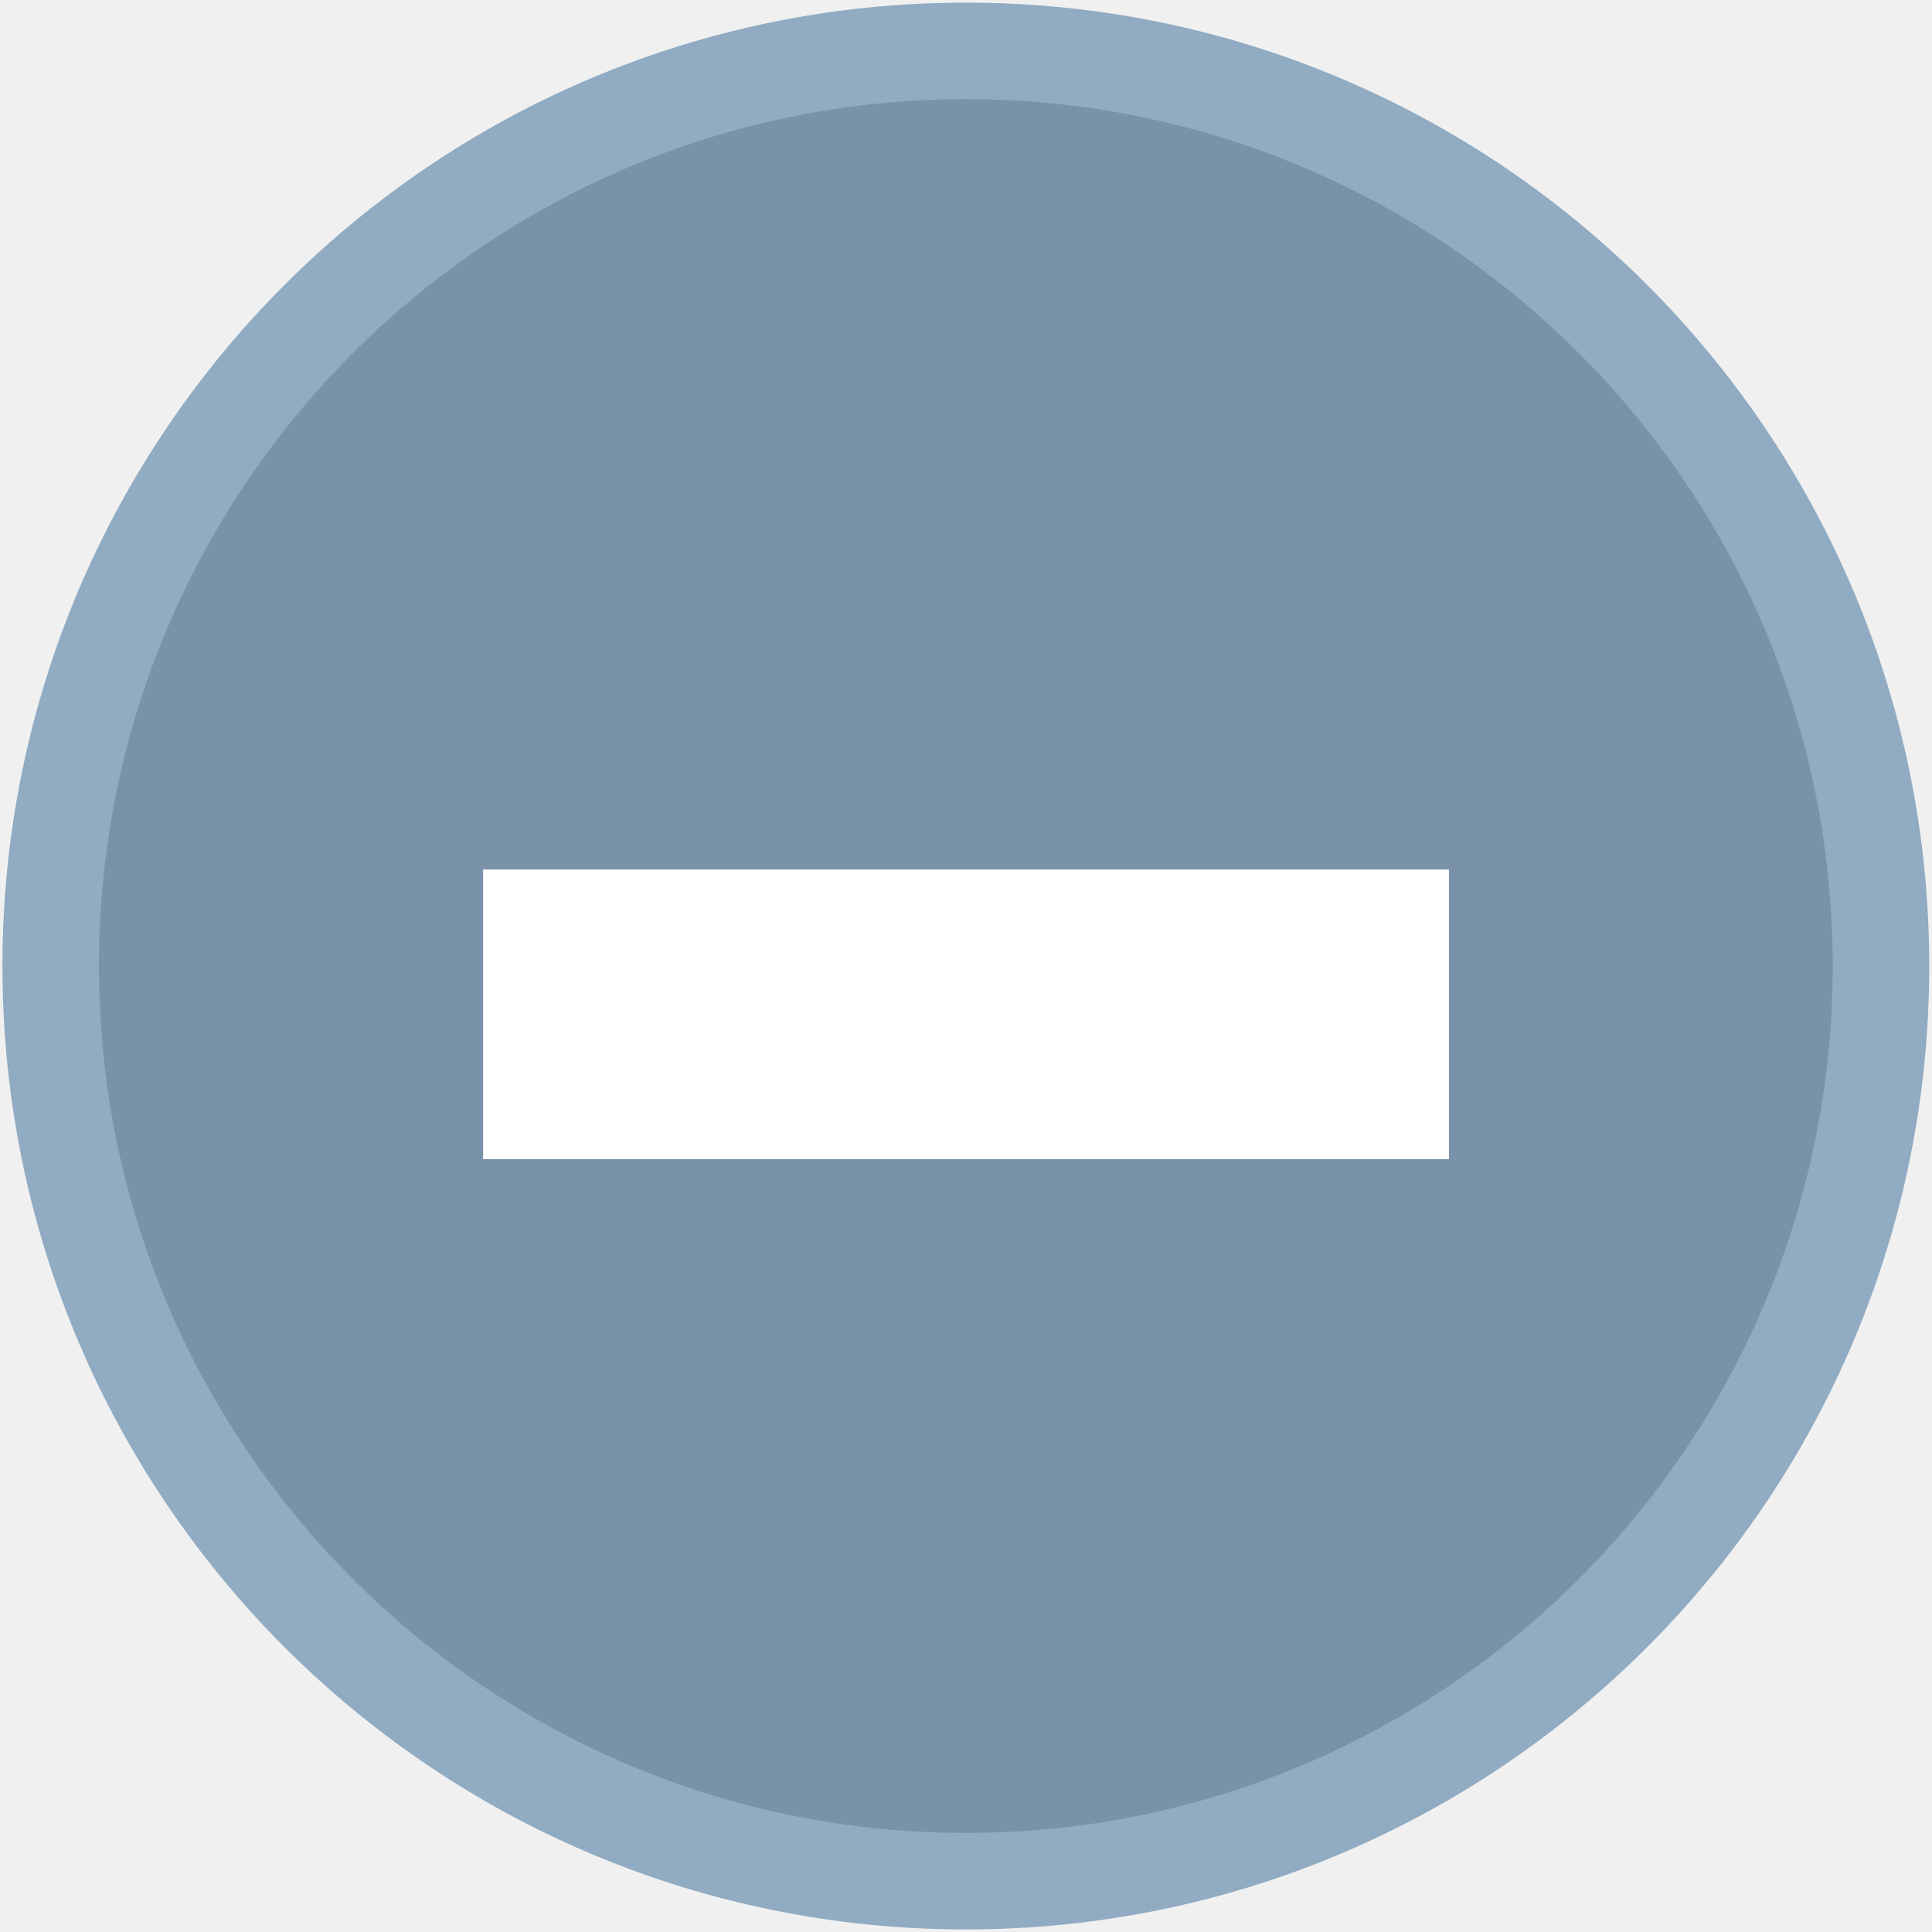
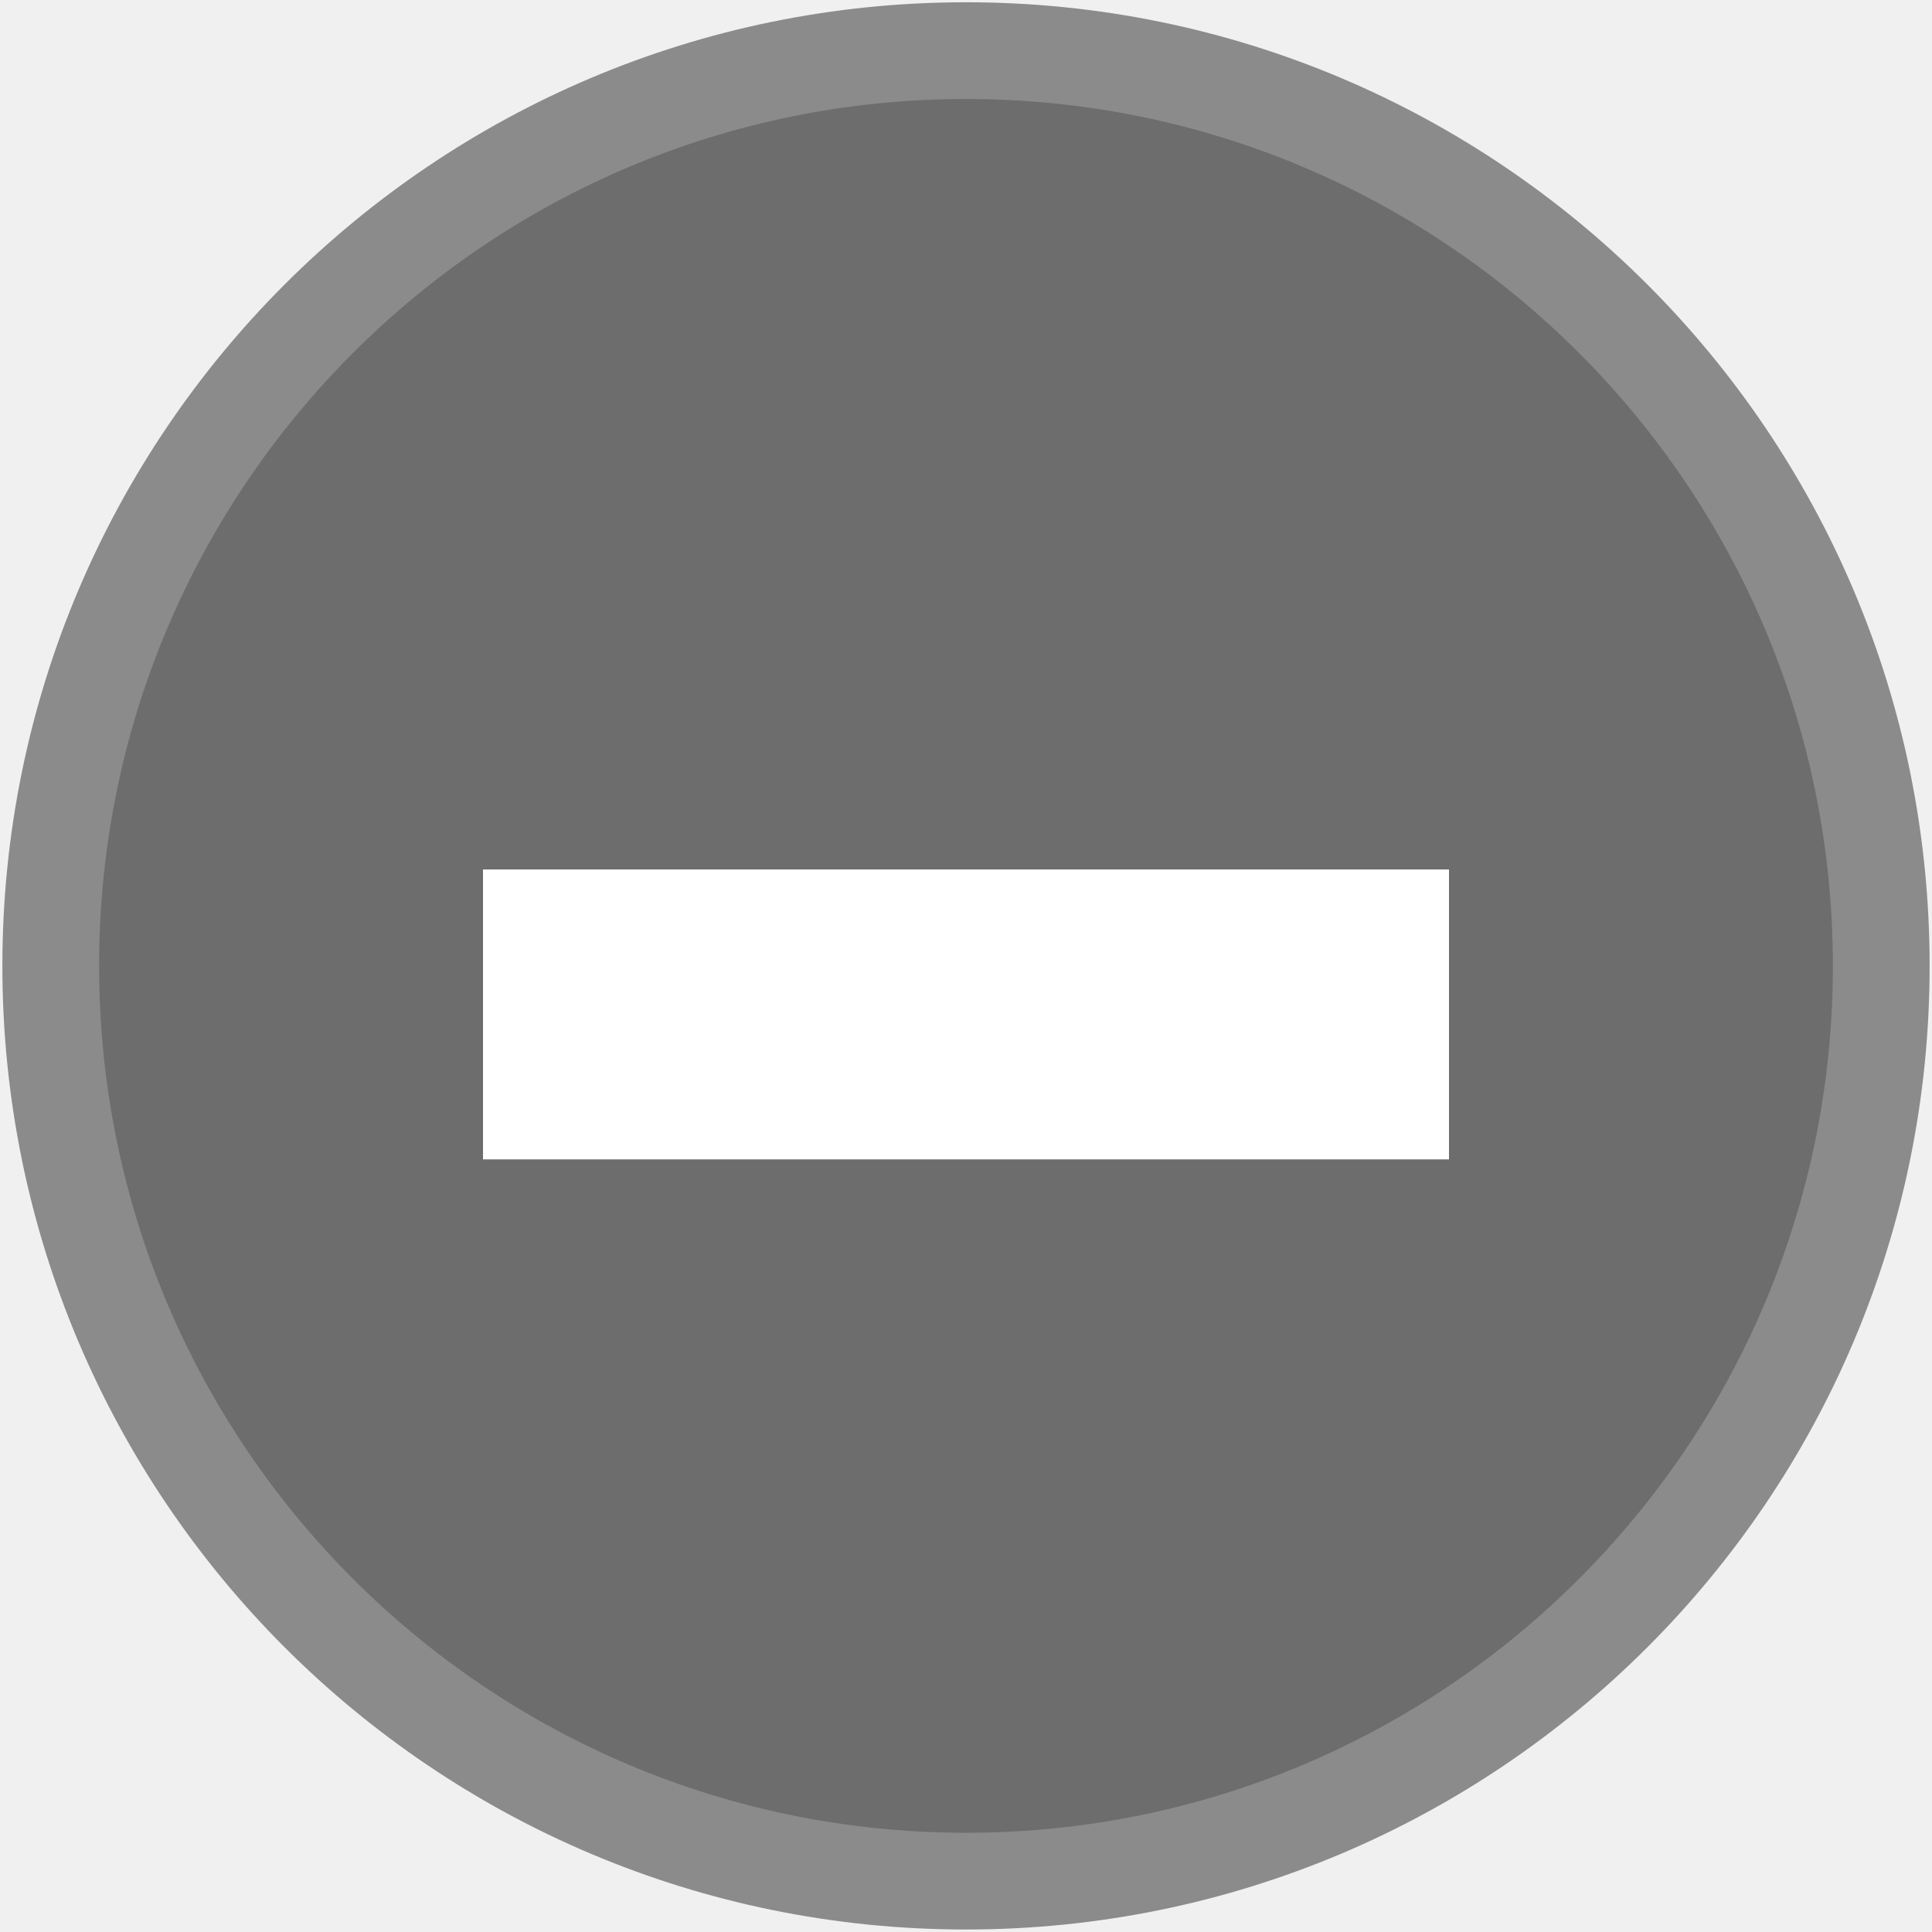
- <svg xmlns="http://www.w3.org/2000/svg" width="20" height="20" viewBox="0 0 5.292 5.292" version="1.1" id="svg8">
+ <svg xmlns="http://www.w3.org/2000/svg" id="svg8" version="1.1" viewBox="0 0 5.292 5.292" height="20" width="20">
  <defs id="defs2" />
-   <g id="layer1" transform="matrix(1.111111,0,0,1.111111,1.8212526e-8,-324.7083)">
-     <circle style="opacity:1;fill:#7a91aa;fill-opacity:1;stroke:#90abc2;stroke-width:0.238;stroke-linecap:round;stroke-linejoin:miter;stroke-miterlimit:4;stroke-dasharray:none;stroke-opacity:1;paint-order:markers fill stroke" id="path815" cx="2.381" cy="294.619" r="2.256" />
-     <path style="opacity:1;fill:#ffffff;fill-opacity:1;stroke:none;stroke-width:0.208;stroke-linecap:round;stroke-linejoin:miter;stroke-miterlimit:4;stroke-dasharray:none;stroke-opacity:1;paint-order:markers fill stroke" d="m 1.191,294.381 h 2.381 v 0.714 h -2.381 z" id="rect1265" />
+   <g transform="translate(0,-291.7083)" id="layer1">
+     <circle r="2.507" cy="294.354" cx="2.646" id="path815" style="opacity:1;fill:#6d6d6d;fill-opacity:1;stroke:#8b8b8b;stroke-width:0.265;stroke-linecap:round;stroke-linejoin:miter;stroke-miterlimit:4;stroke-dasharray:none;stroke-opacity:1;paint-order:markers fill stroke" />
+     <path id="rect1265" d="m 1.323,294.09 2.646,0 0,0.794 -2.646,0 z" style="opacity:1;fill:#ffffff;fill-opacity:1;stroke:none;stroke-width:0.208;stroke-linecap:round;stroke-linejoin:miter;stroke-miterlimit:4;stroke-dasharray:none;stroke-opacity:1;paint-order:markers fill stroke" />
  </g>
</svg>
